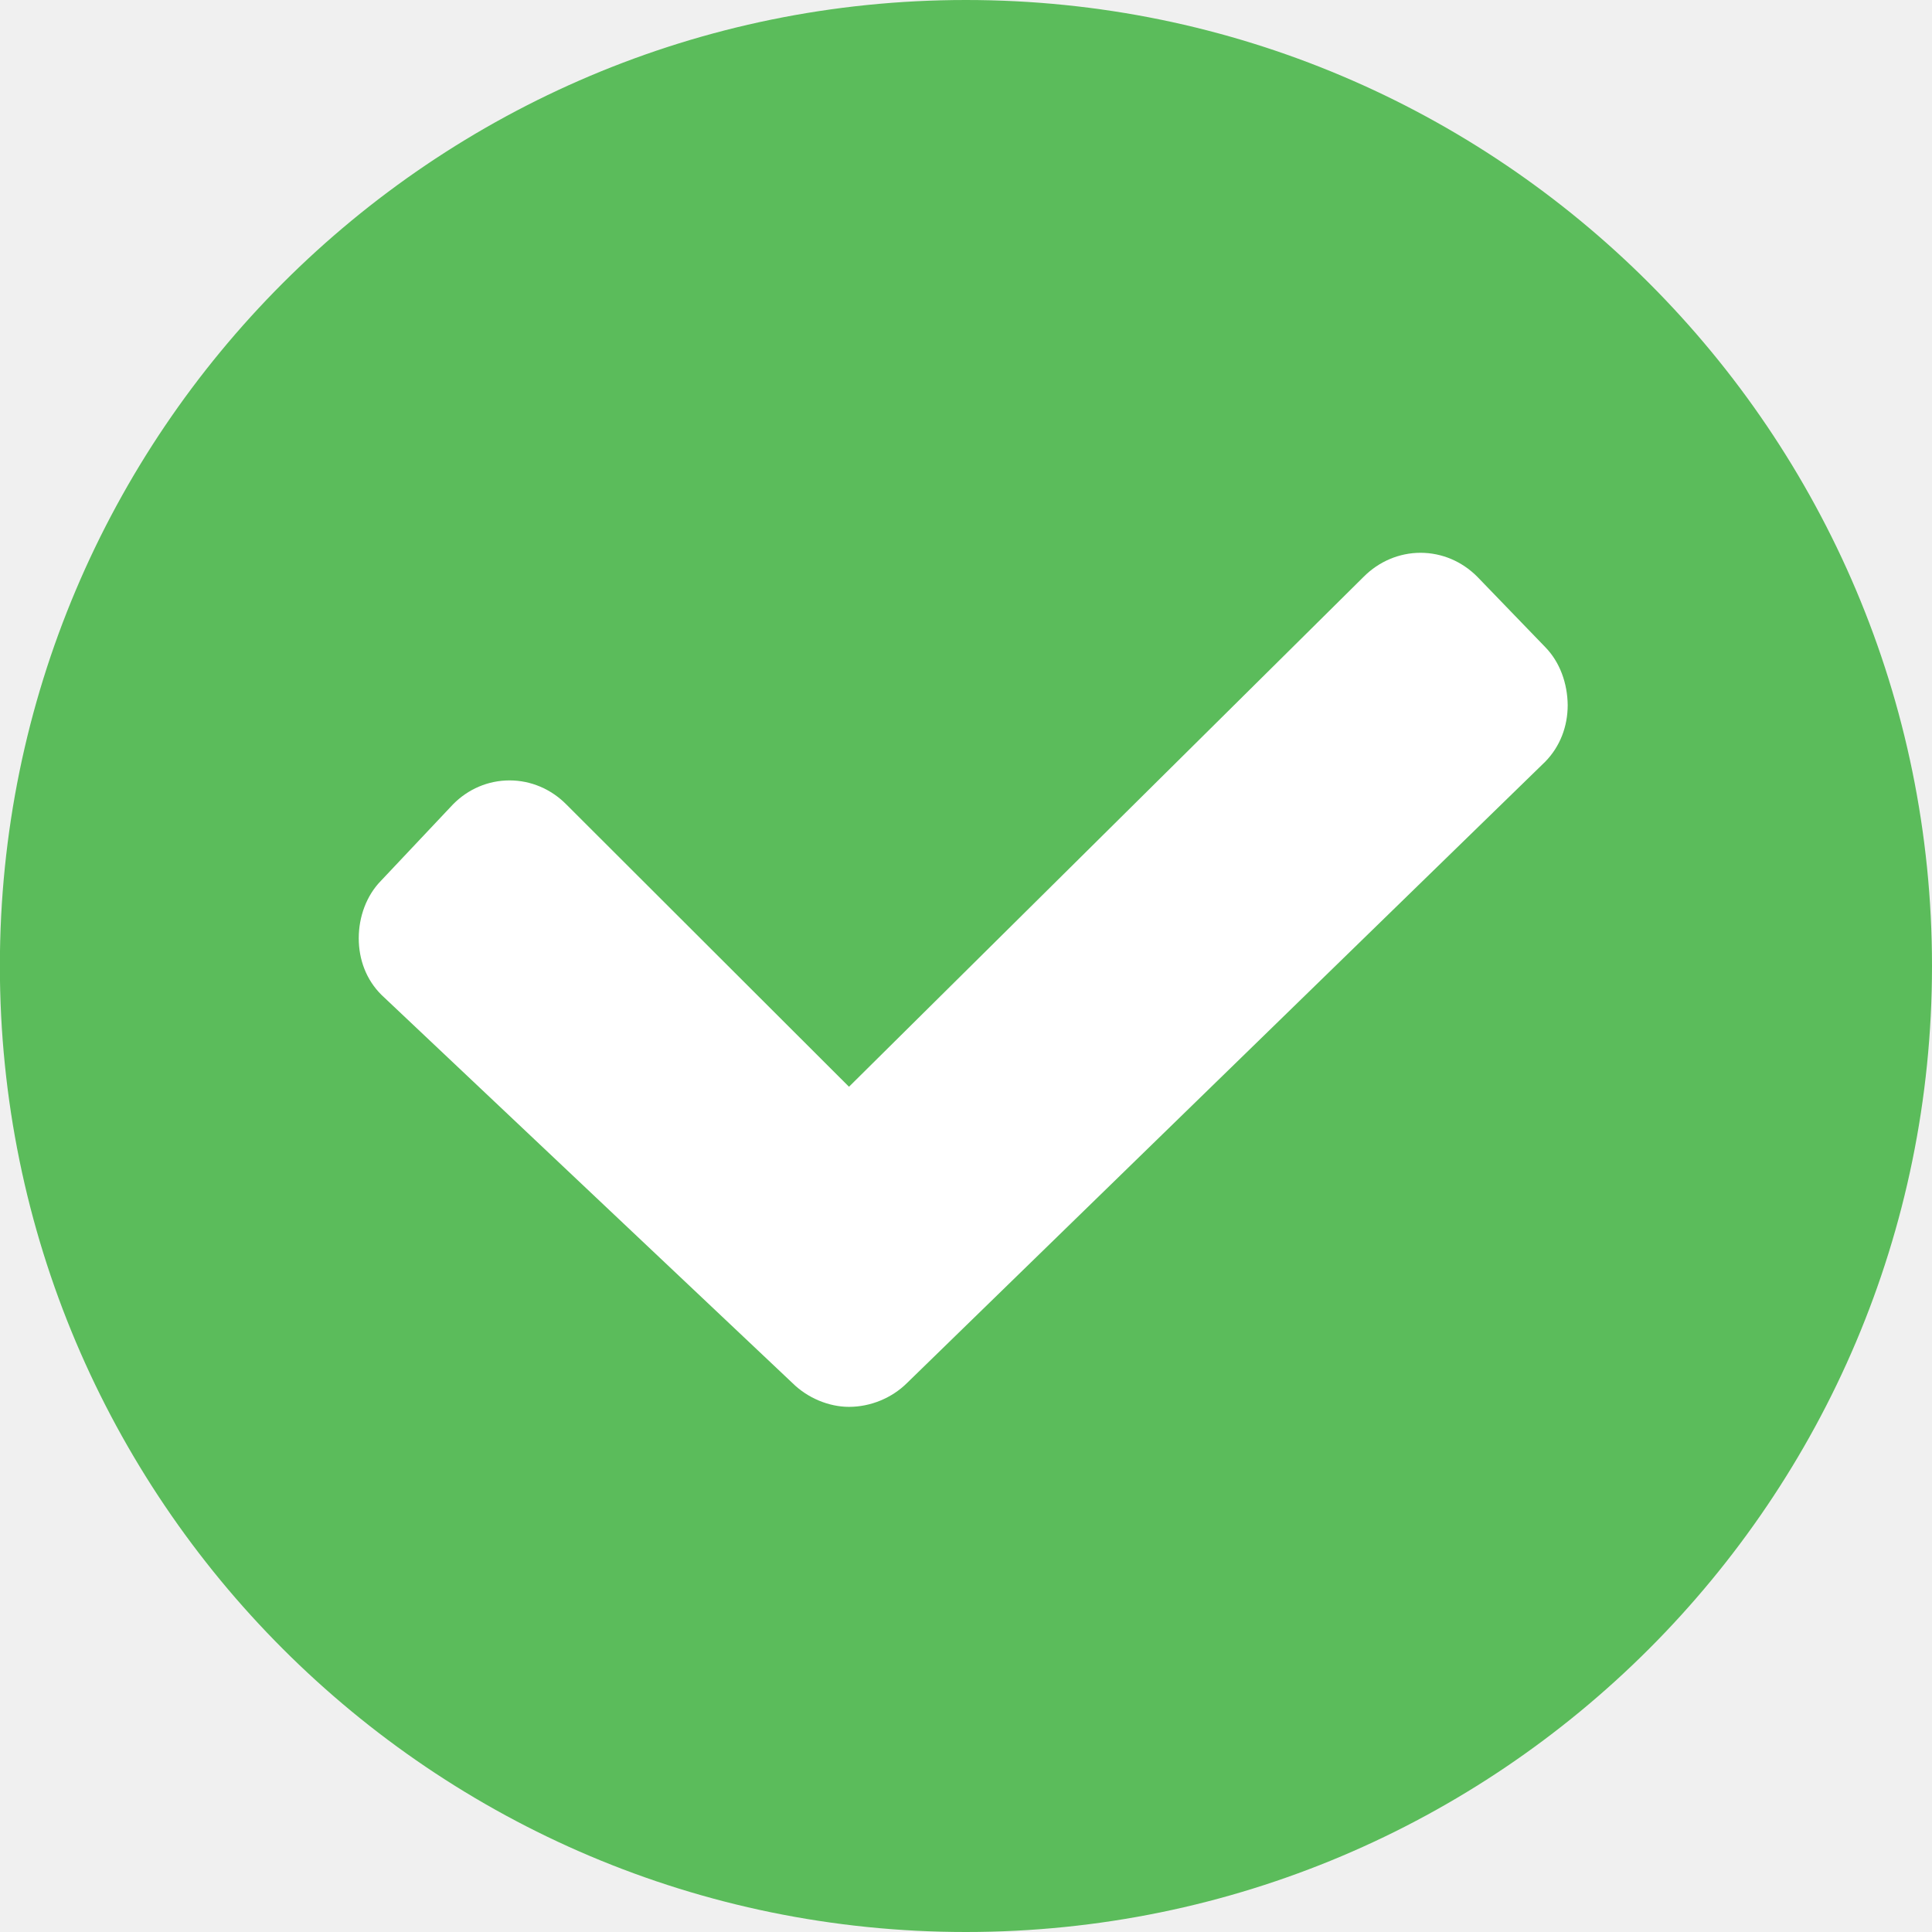
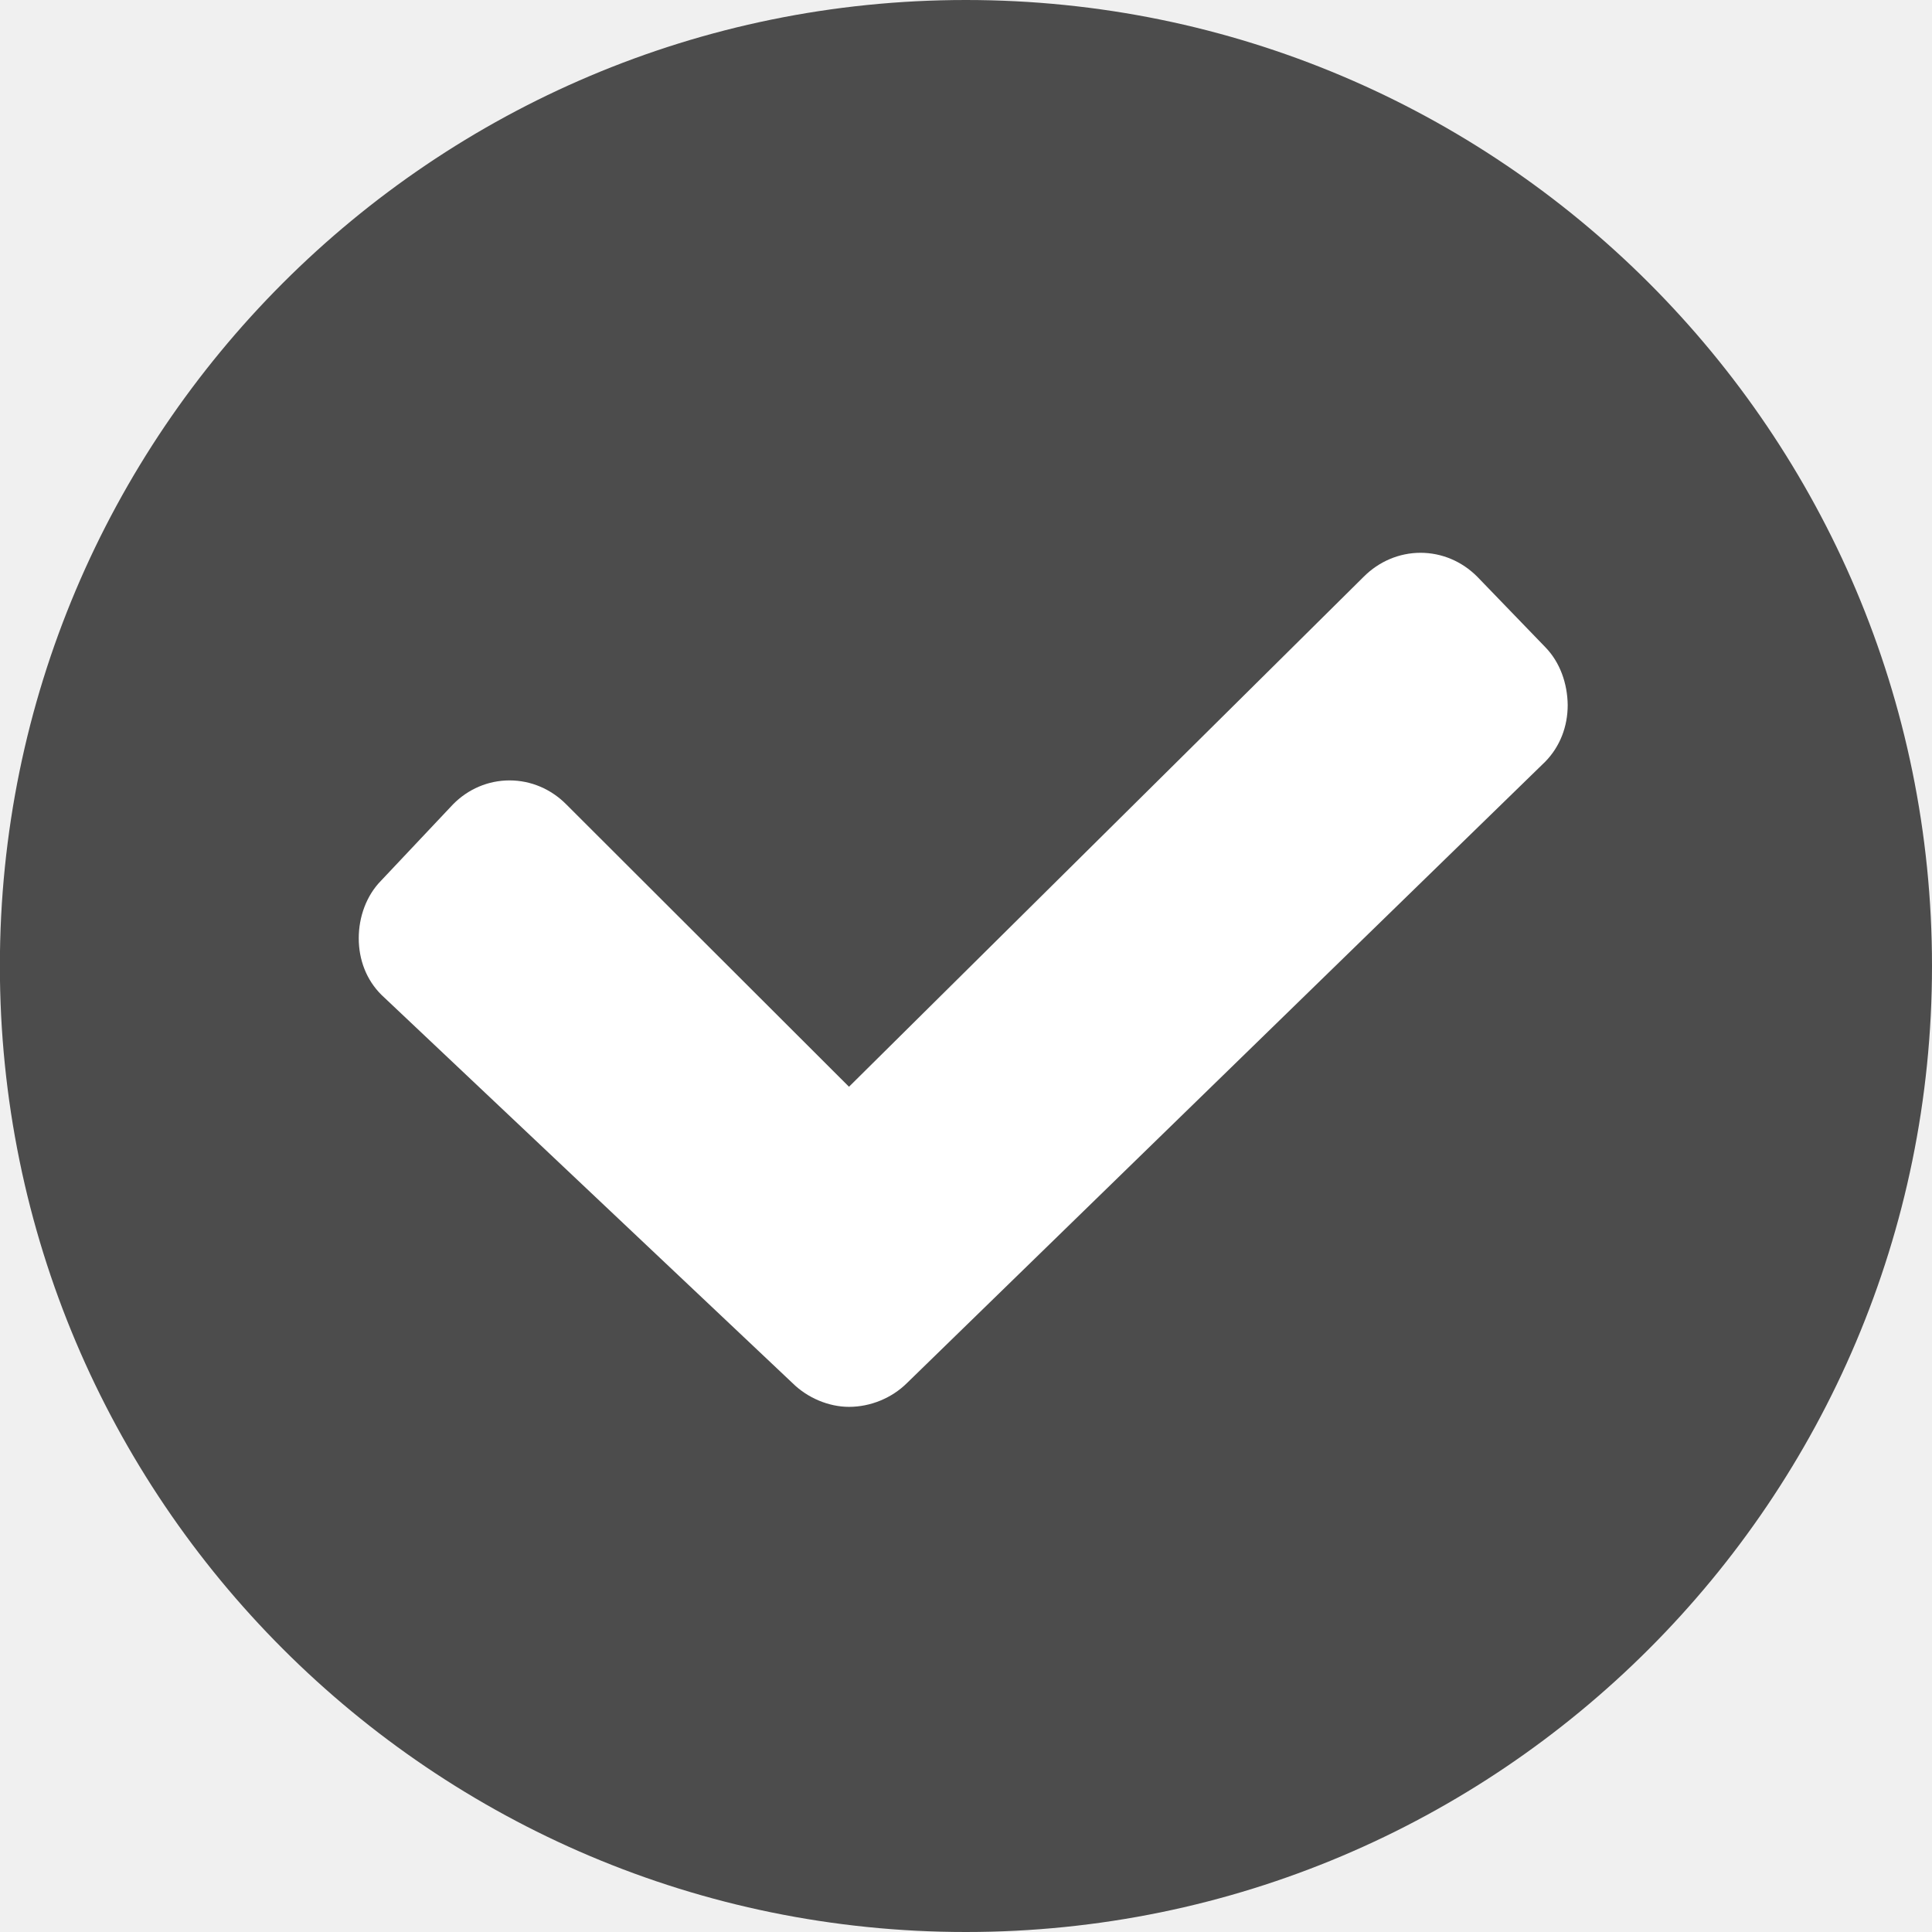
<svg xmlns="http://www.w3.org/2000/svg" version="1.1" id="Layer_1" x="0px" y="0px" width="16px" height="16px" viewBox="0 0 16 16" enable-background="new 0 0 16 16" xml:space="preserve">
  <g>
-     <path fill="#5BBC5B" d="M7.999,16c-4.416,0-8-3.584-8-8c0-4.417,3.584-8,8-8C12.416,0,16,3.583,16,8C16,12.416,12.416,16,7.999,16z   " />
+     <path fill="#4C4C4C" d="M7.999,16c-4.416,0-8-3.584-8-8c0-4.417,3.584-8,8-8C12.416,0,16,3.583,16,8C16,12.416,12.416,16,7.999,16z   " />
  </g>
  <g>
    <path fill="#FFFFFF" d="M12.796,5.358l-0.563-0.583c-0.125-0.125-0.291-0.197-0.469-0.197c-0.176,0-0.344,0.072-0.469,0.197   L7.031,9L4.689,6.661C4.564,6.535,4.397,6.463,4.22,6.463c-0.178,0-0.344,0.072-0.468,0.198l-0.594,0.63   C3.034,7.416,2.971,7.594,2.971,7.77c0,0.178,0.063,0.345,0.188,0.469l3.404,3.215c0.125,0.124,0.302,0.197,0.468,0.197   c0.178,0,0.355-0.073,0.48-0.197l5.286-5.146c0.123-0.126,0.186-0.292,0.186-0.469C12.981,5.66,12.919,5.483,12.796,5.358z" />
  </g>
</svg>
